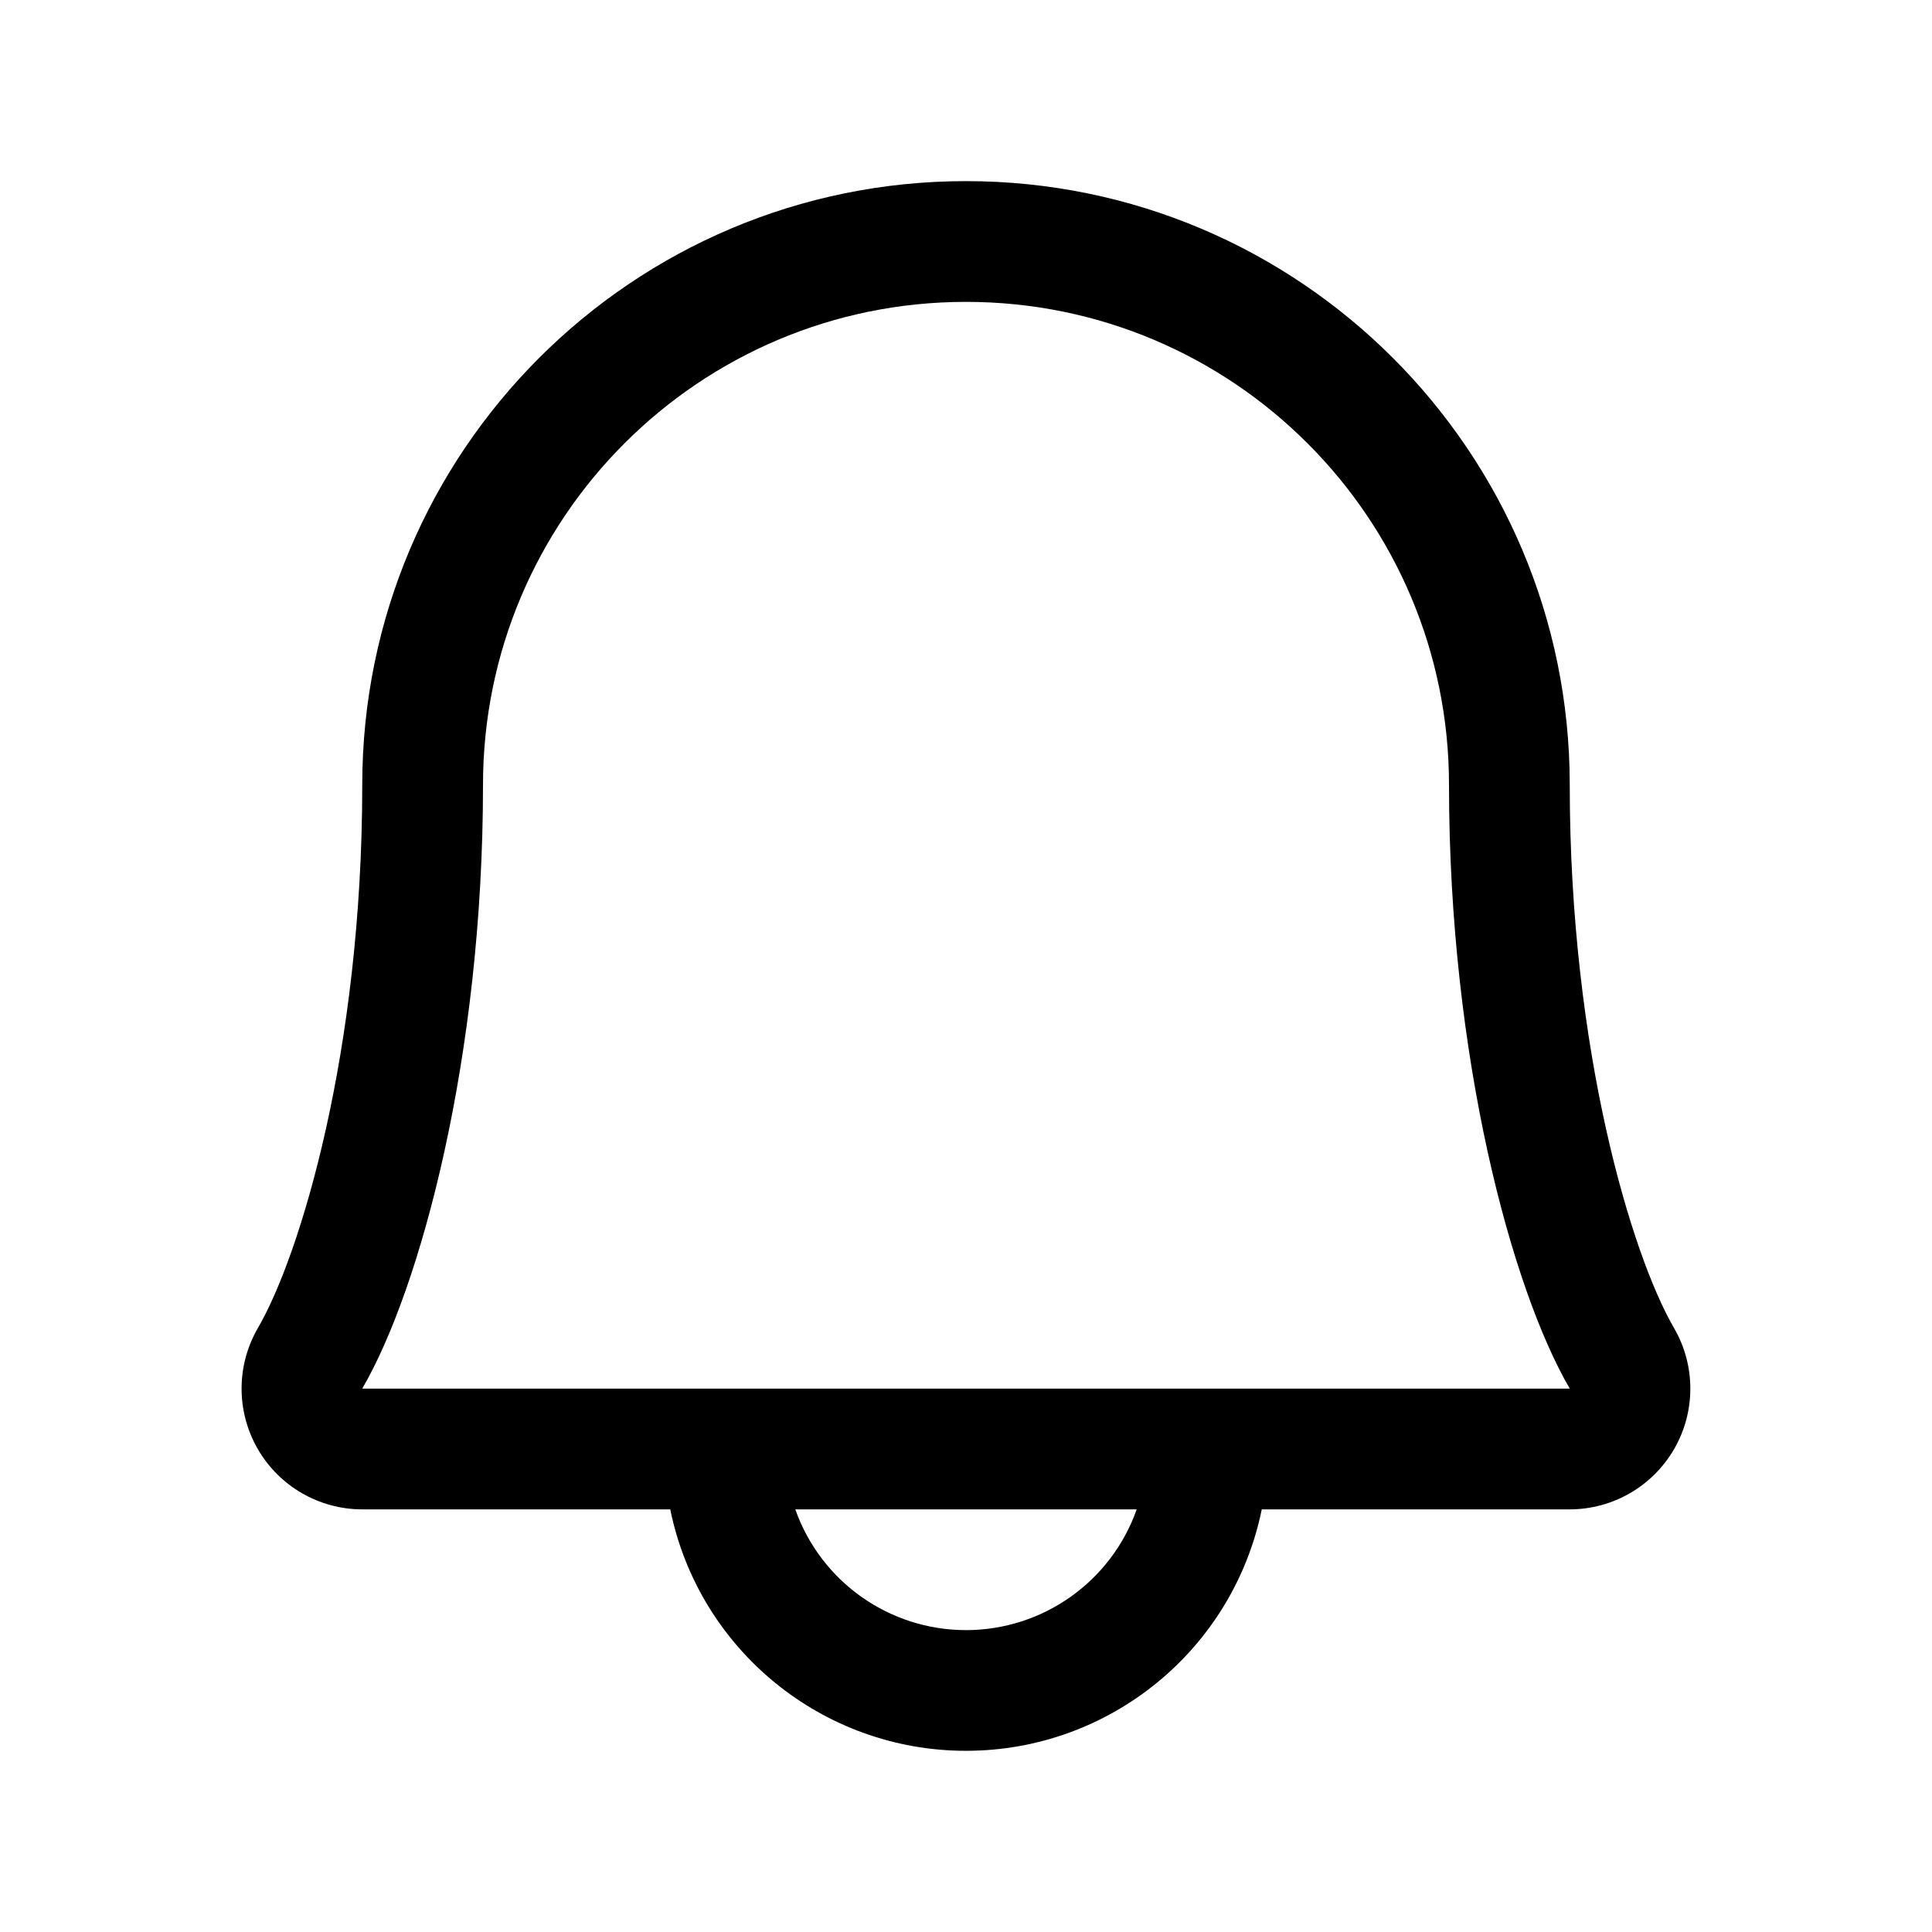
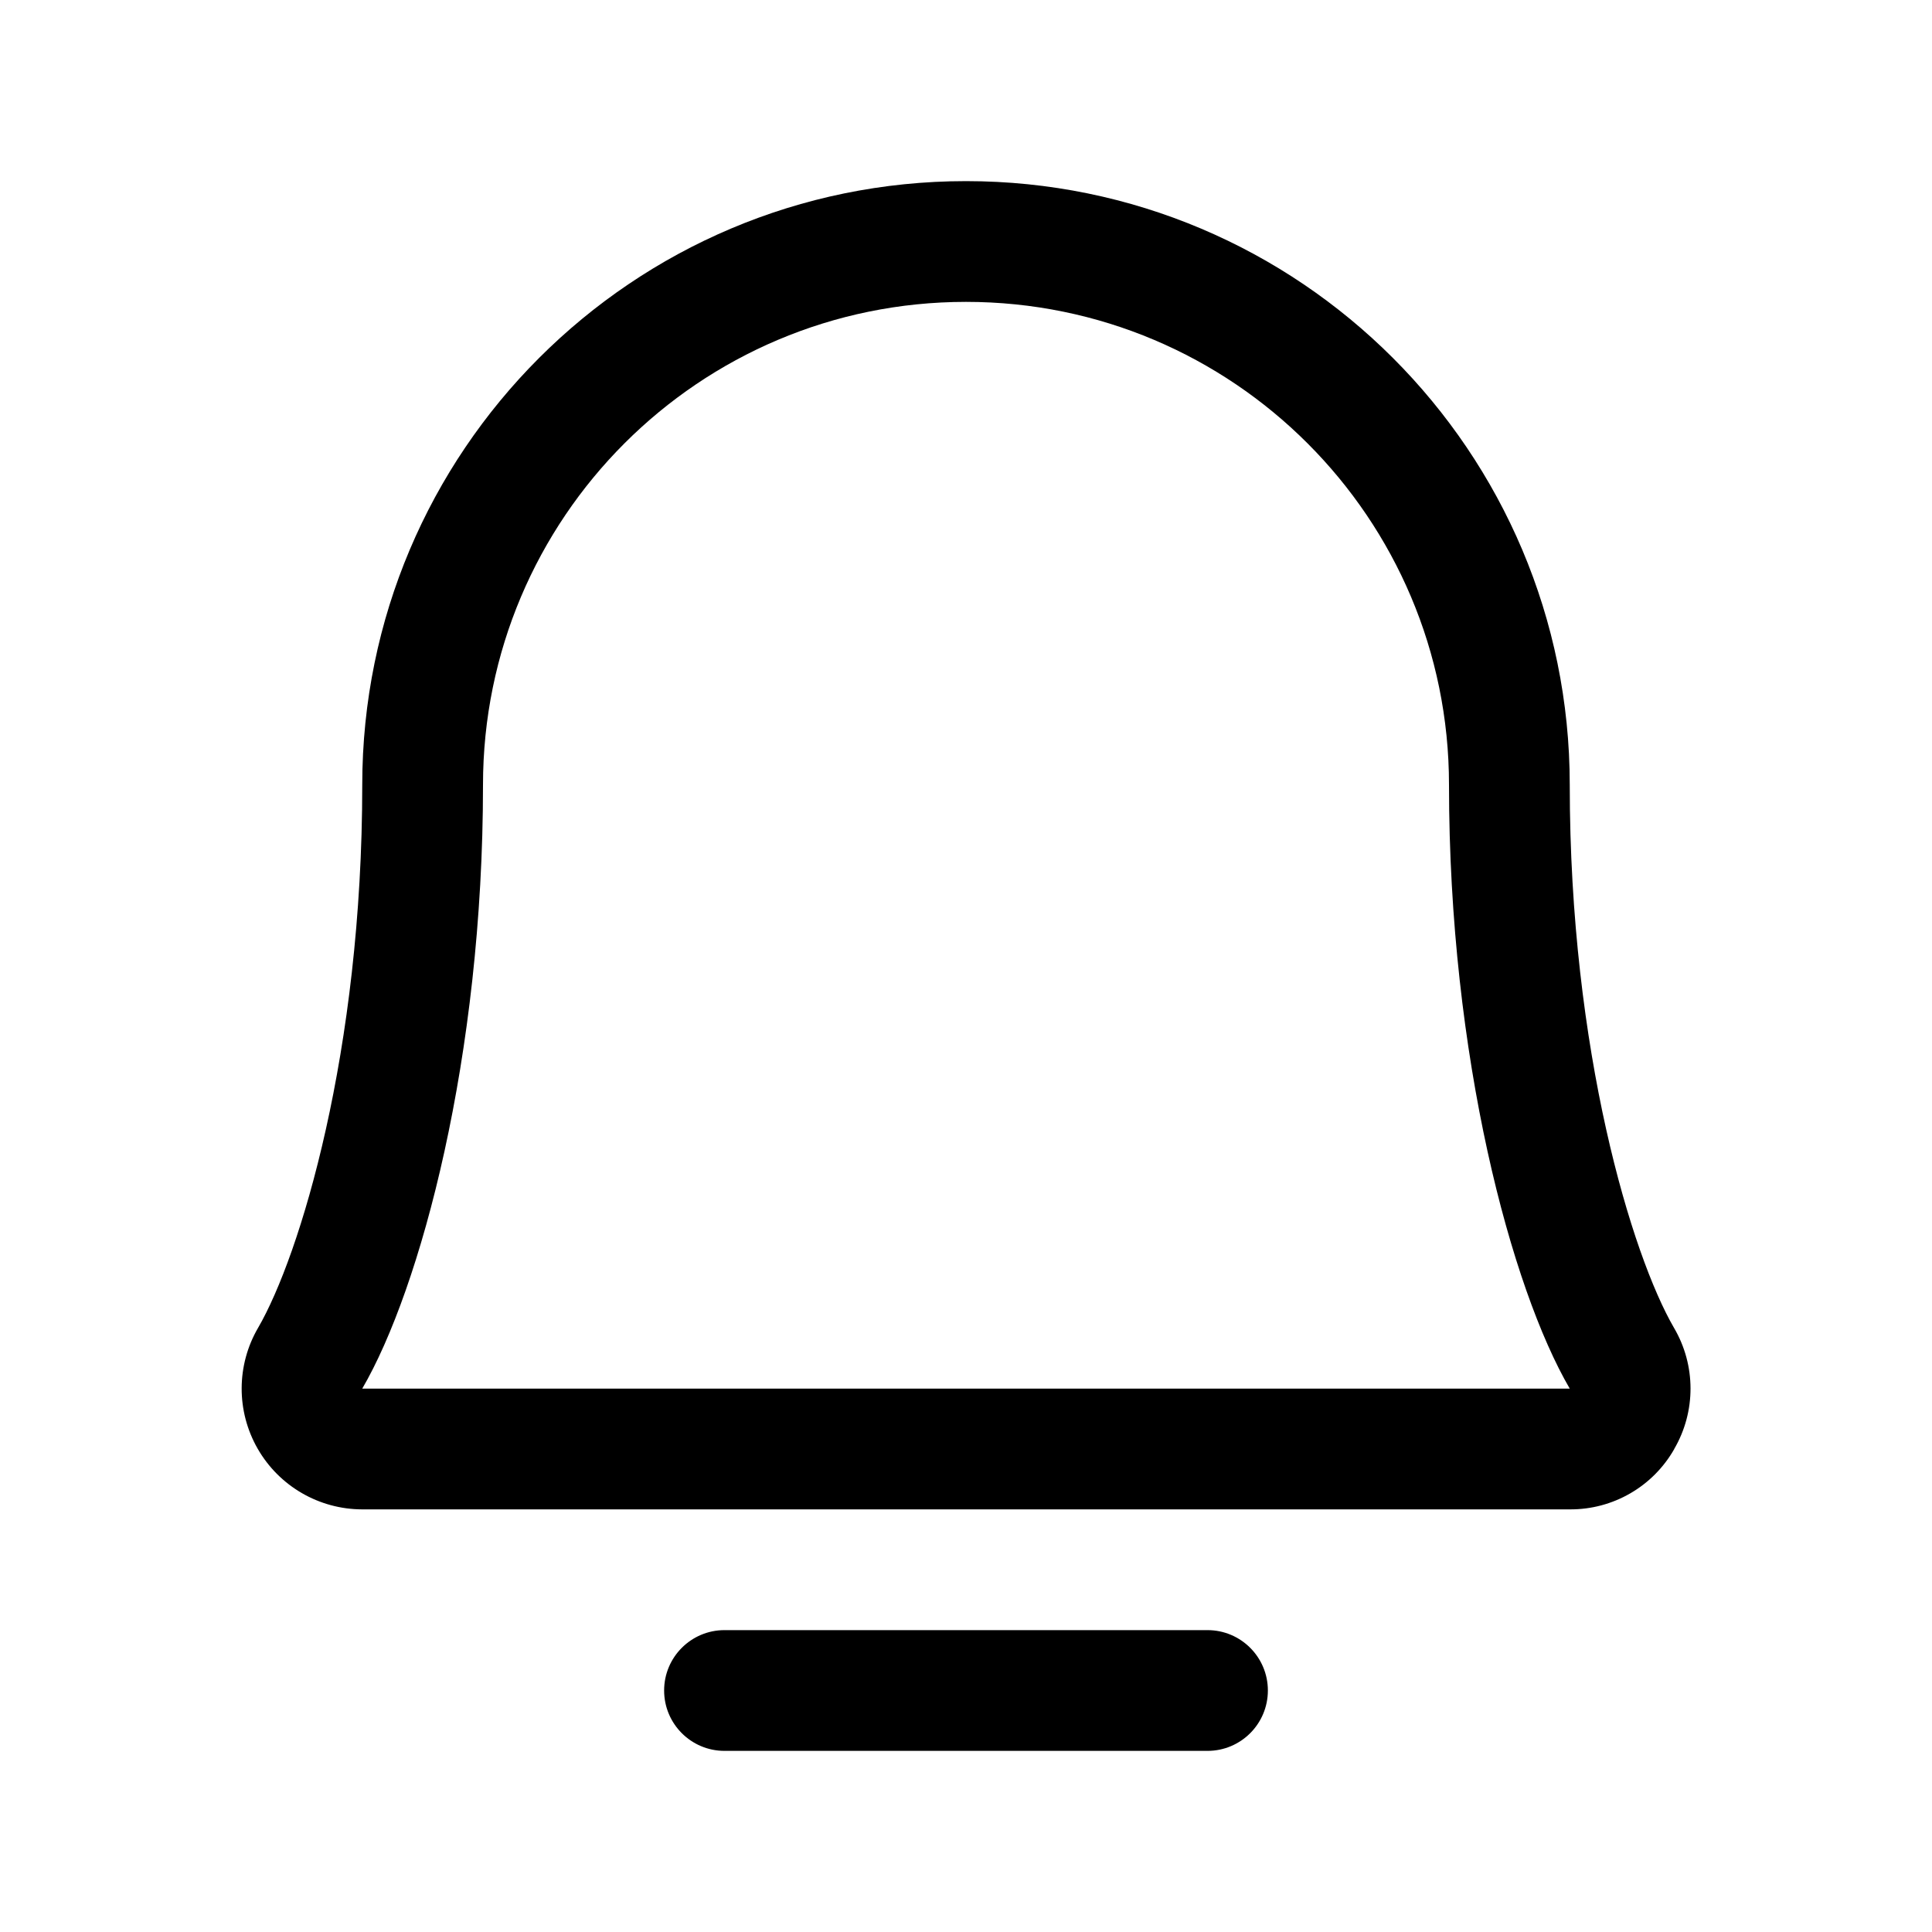
<svg xmlns="http://www.w3.org/2000/svg" width="32" height="32" fill="#000000" viewBox="0 0 256 256">
-   <path d="M221.8,175.94C216.25,166.38,208,139.33,208,104a80,80,0,1,0-160,0c0,35.34-8.26,62.38-13.81,71.94A16,16,0,0,0,48,200H88.81a40,40,0,0,0,78.38,0H208a16,16,0,0,0,13.8-24.06ZM128,216a24,24,0,0,1-22.62-16h45.24A24,24,0,0,1,128,216ZM48,184c7.7-13.24,16-43.92,16-80a64,64,0,1,1,128,0c0,36.05,8.28,66.73,16,80Z" />
+   <path d="M168,224a8,8,0,0,1-8,8H96a8,8,0,1,1,0-16h64A8,8,0,0,1,168,224Zm53.85-32A15.8,15.8,0,0,1,208,200H48a16,16,0,0,1-13.8-24.06C39.75,166.38,48,139.34,48,104a80,80,0,1,1,160,0c0,35.33,8.26,62.38,13.81,71.94A15.89,15.89,0,0,1,221.84,192ZM208,184c-7.73-13.27-16-43.95-16-80a64,64,0,1,0-128,0c0,36.06-8.28,66.74-16,80Z" />
</svg>
